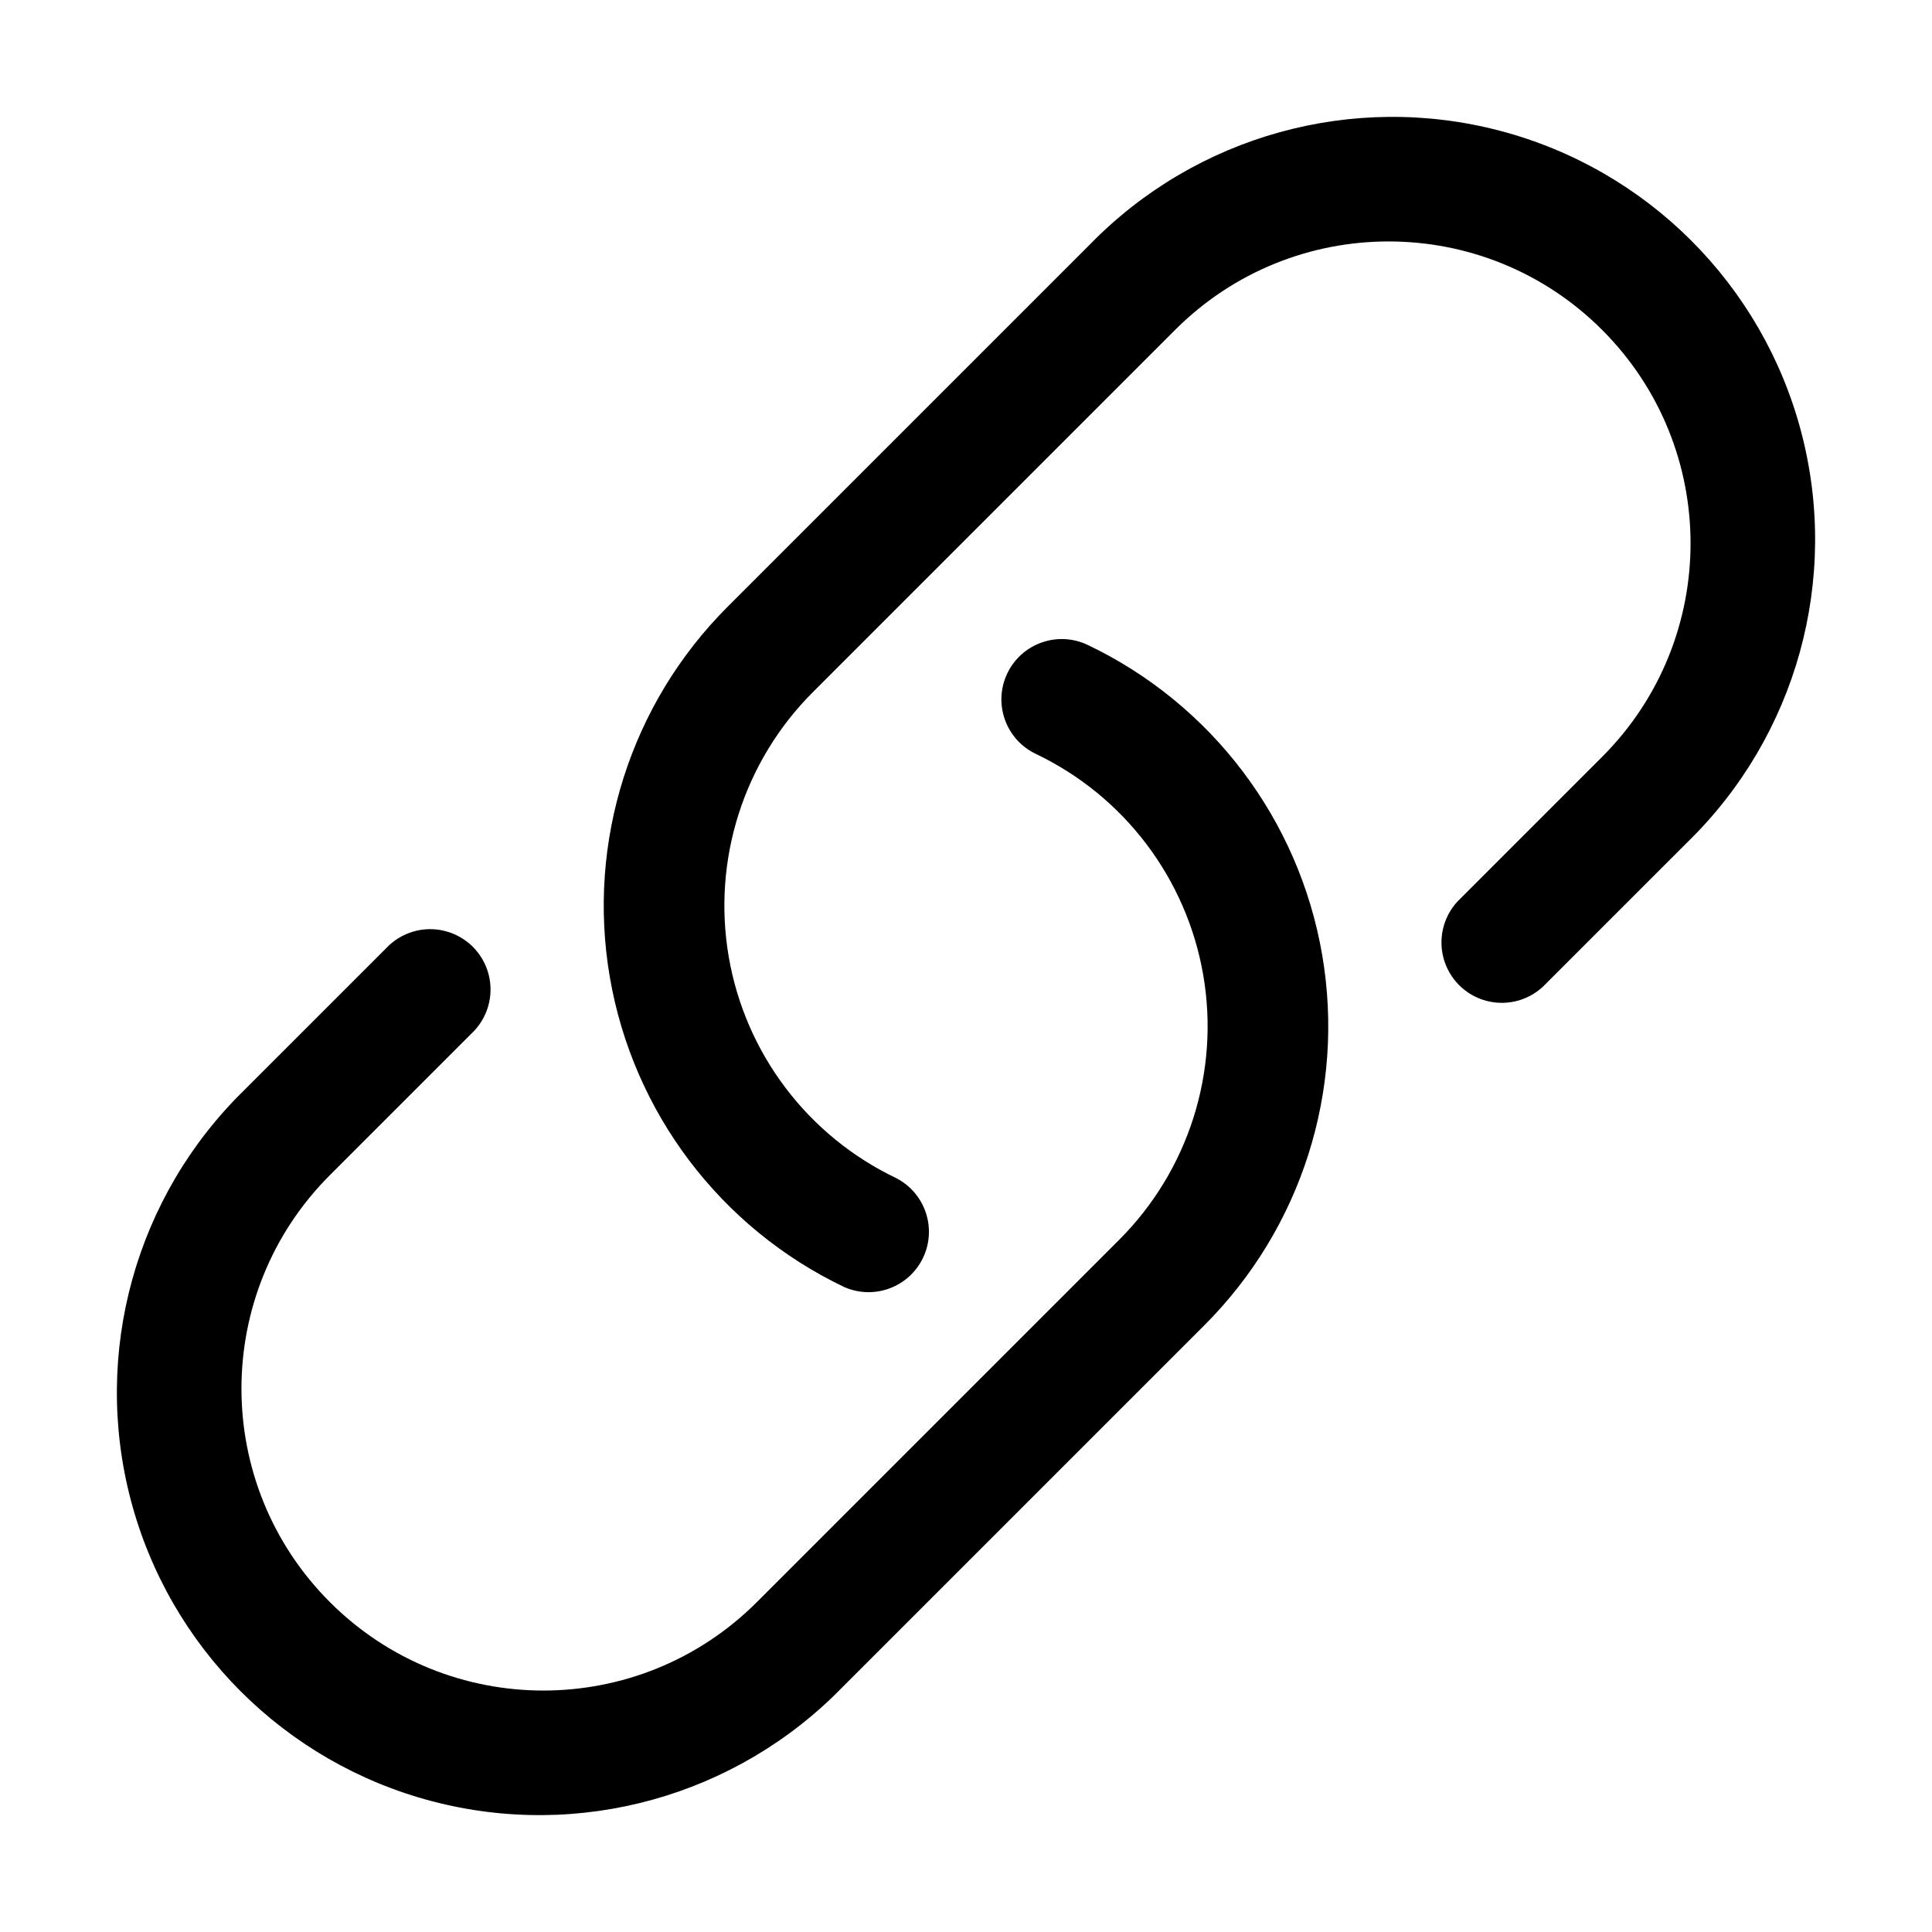
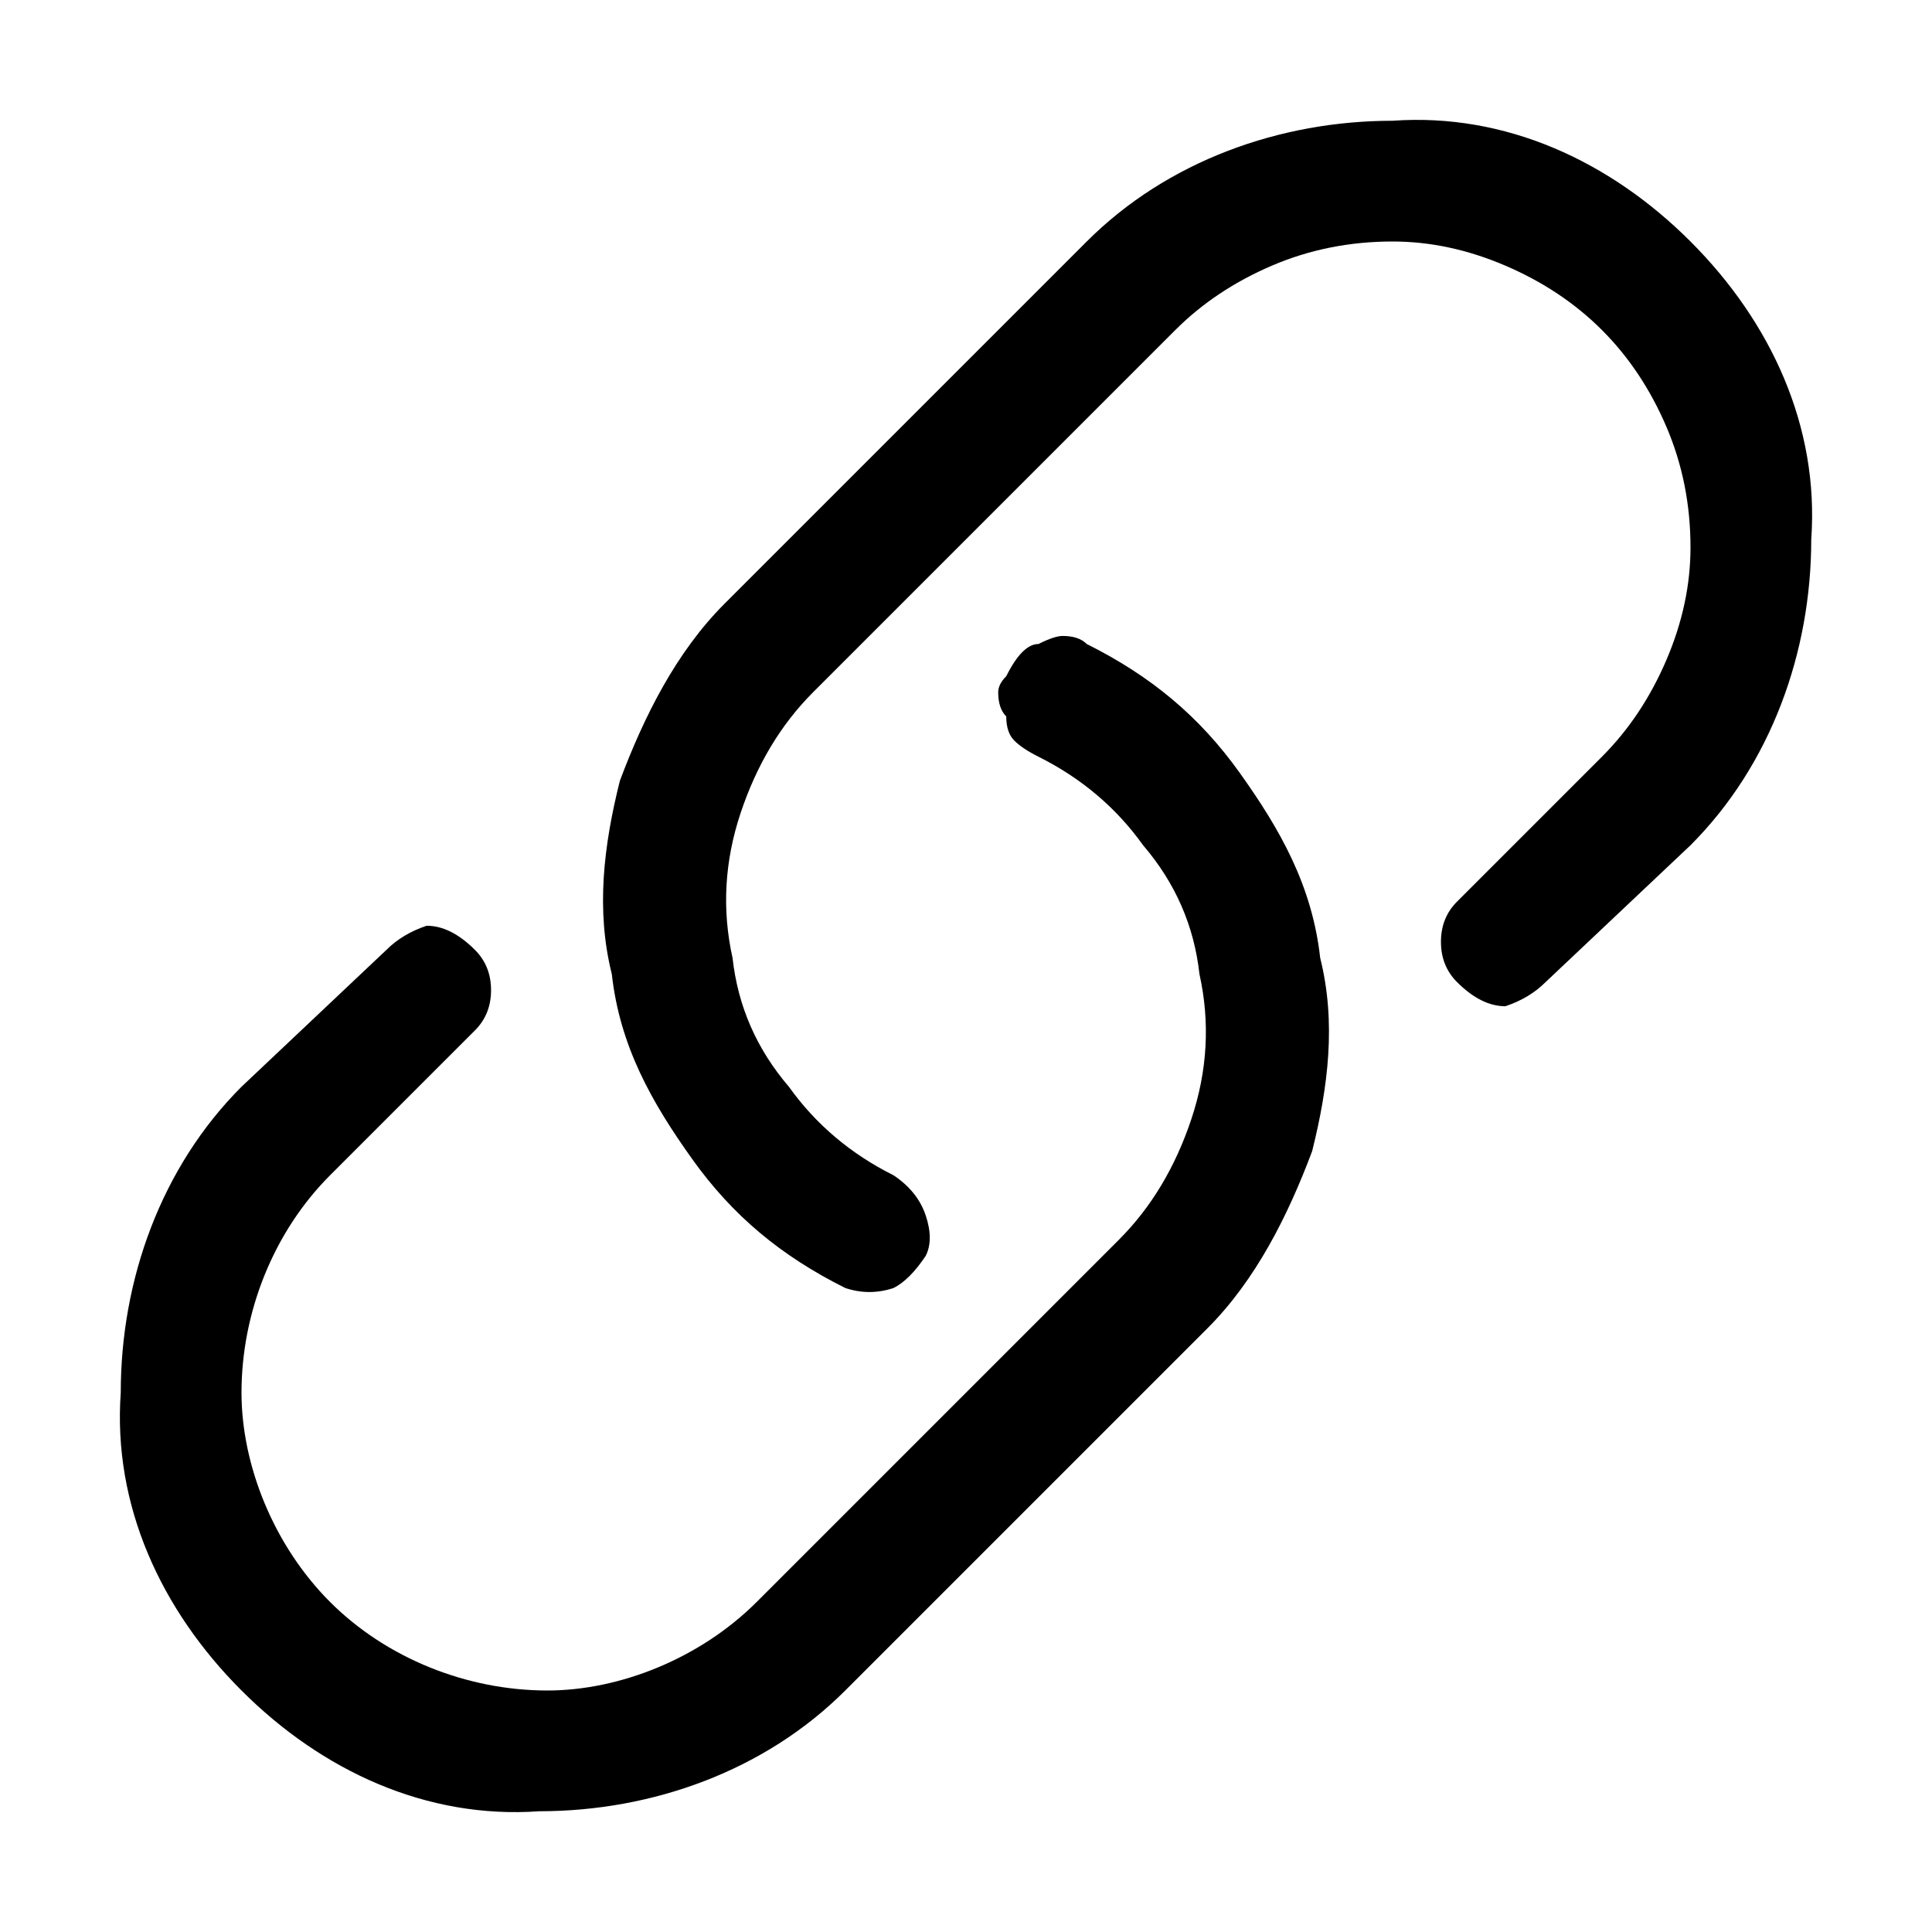
<svg viewBox="0 0 24 24">
-   <path fill="#000" fill-rule="evenodd" d="M19.902 4.098a3.75 3.75 0 0 0-5.304 0l-4.5 4.5a3.75 3.75 0 0 0 1.035 6.037.75.75 0 0 1-.646 1.353 5.25 5.25 0 0 1-1.449-8.45l4.5-4.5a5.25 5.25 0 1 1 7.424 7.424l-1.757 1.757a.75.75 0 1 1-1.06-1.06l1.757-1.757a3.75 3.75 0 0 0 0-5.304Zm-7.389 4.267a.75.75 0 0 1 1-.353 5.25 5.25 0 0 1 1.449 8.45l-4.5 4.5a5.25 5.25 0 1 1-7.424-7.424l1.757-1.757a.75.75 0 1 1 1.06 1.06l-1.757 1.757a3.75 3.75 0 1 0 5.304 5.304l4.5-4.5a3.75 3.75 0 0 0-1.035-6.037.75.75 0 0 1-.354-1Z" clip-rule="evenodd" />
+   <path fill="#000" fill-rule="evenodd" d="M20.7 5.3q.3.7.3 1.5 0 .7-.3 1.4t-.8 1.2l-1.8 1.8q-.2.2-.2.5t.2.5q.3.3.6.3.3-.1.5-.3l1.8-1.7c1-1 1.5-2.4 1.5-3.8C22.6 5.3 22 4 21 3s-2.3-1.6-3.7-1.5c-1.4 0-2.8.5-3.8 1.5L9 7.5c-.6.6-1 1.4-1.3 2.2-.2.8-.3 1.6-.1 2.4.1.9.5 1.6 1 2.3.5.7 1.1 1.2 1.9 1.6q.3.1.6 0 .2-.1.4-.4.1-.2 0-.5t-.4-.5q-.8-.4-1.3-1.1-.6-.7-.7-1.6-.2-.9.1-1.8.3-.9.9-1.5l4.5-4.5q.5-.5 1.2-.8.7-.3 1.5-.3.7 0 1.4.3t1.2.8q.5.5.8 1.2zm-8.3 3.3q0 .2.1.3 0 .2.1.3.1.1.3.2.8.4 1.3 1.1.6.7.7 1.6.2.9-.1 1.8-.3.9-.9 1.5l-4.5 4.5c-.7.7-1.7 1.1-2.6 1.1-1 0-2-.4-2.7-1.1-.7-.7-1.1-1.7-1.1-2.6 0-1 .4-2 1.1-2.7l1.8-1.8q.2-.2.2-.5t-.2-.5q-.3-.3-.6-.3-.3.1-.5.3L3 13.5c-1 1-1.5 2.4-1.5 3.8C1.4 18.7 2 20 3 21s2.3 1.6 3.7 1.5c1.4 0 2.8-.5 3.8-1.5l4.5-4.5c.6-.6 1-1.4 1.3-2.2.2-.8.3-1.6.1-2.4-.1-.9-.5-1.6-1-2.3-.5-.7-1.1-1.2-1.9-1.6q-.1-.1-.3-.1-.1 0-.3.1-.1 0-.2.1t-.2.3q-.1.1-.1.2z" />
</svg>
